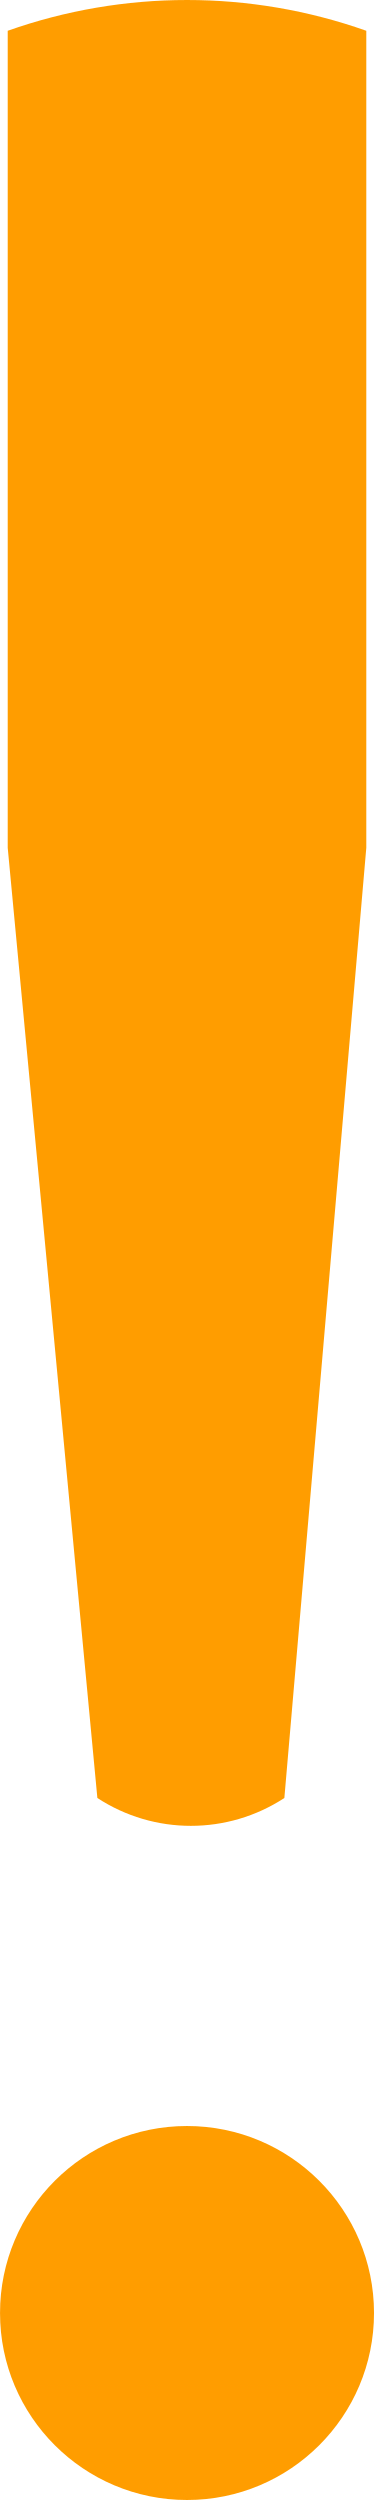
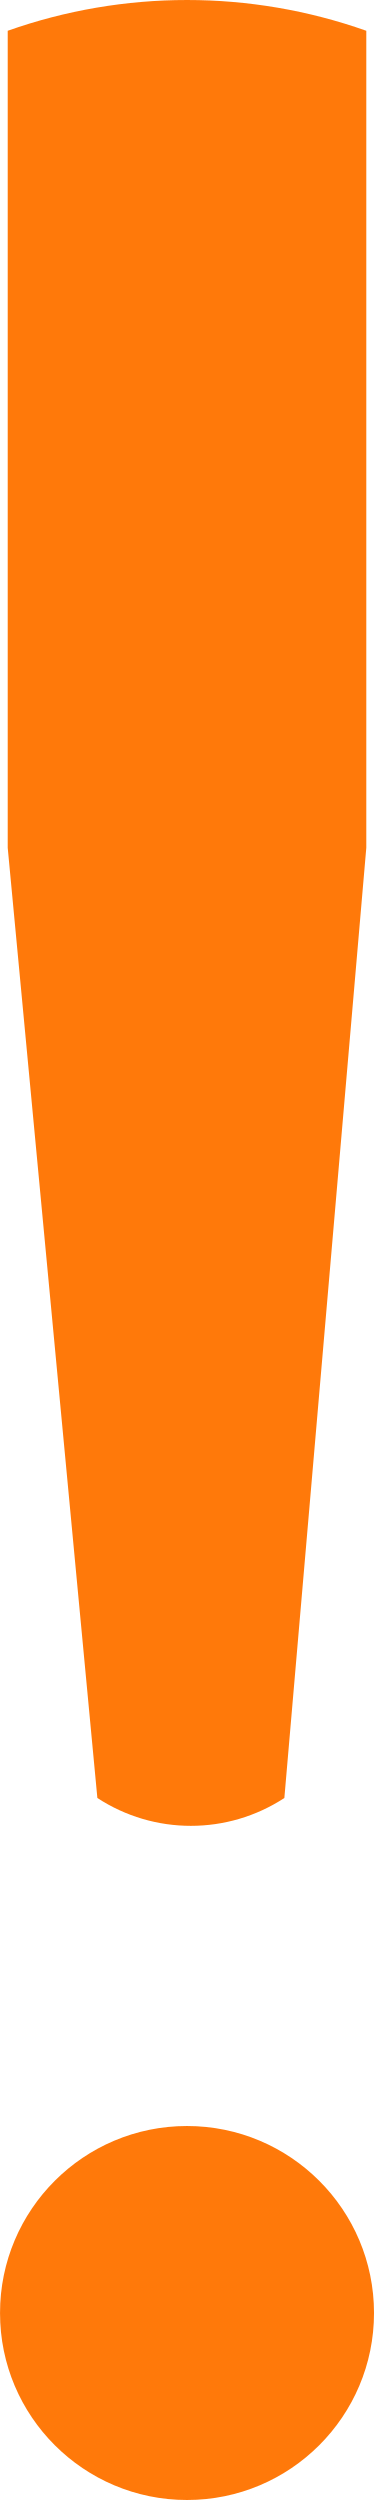
<svg xmlns="http://www.w3.org/2000/svg" width="16.725" height="111.795" viewBox="0 0 16.725 111.795">
  <g id="np_exclamation_1996157_000000" transform="translate(-42.699 -1.197)">
-     <path id="Path_730" data-name="Path 730" d="M47.009,81.6,43,39.108V2.573a24.05,24.05,0,0,1,16.035,0V39.108L55.371,81.6A7.641,7.641,0,0,1,47.009,81.6Z" transform="translate(0.044)" fill="#ff9d00" />
-     <path id="Path_731" data-name="Path 731" d="M59.424,92.561A8.362,8.362,0,1,1,51.062,84.2a8.364,8.364,0,0,1,8.362,8.362" transform="translate(0 12.068)" fill="#ff9d00" fill-rule="evenodd" />
+     <path id="Path_730" data-name="Path 730" d="M47.009,81.6,43,39.108V2.573a24.05,24.05,0,0,1,16.035,0V39.108L55.371,81.6A7.641,7.641,0,0,1,47.009,81.6Z" transform="translate(0.044)" fill="#ff790a" />
+     <path id="Path_731" data-name="Path 731" d="M59.424,92.561A8.362,8.362,0,1,1,51.062,84.2a8.364,8.364,0,0,1,8.362,8.362" transform="translate(0 12.068)" fill="#ff790a" fill-rule="evenodd" />
  </g>
</svg>
